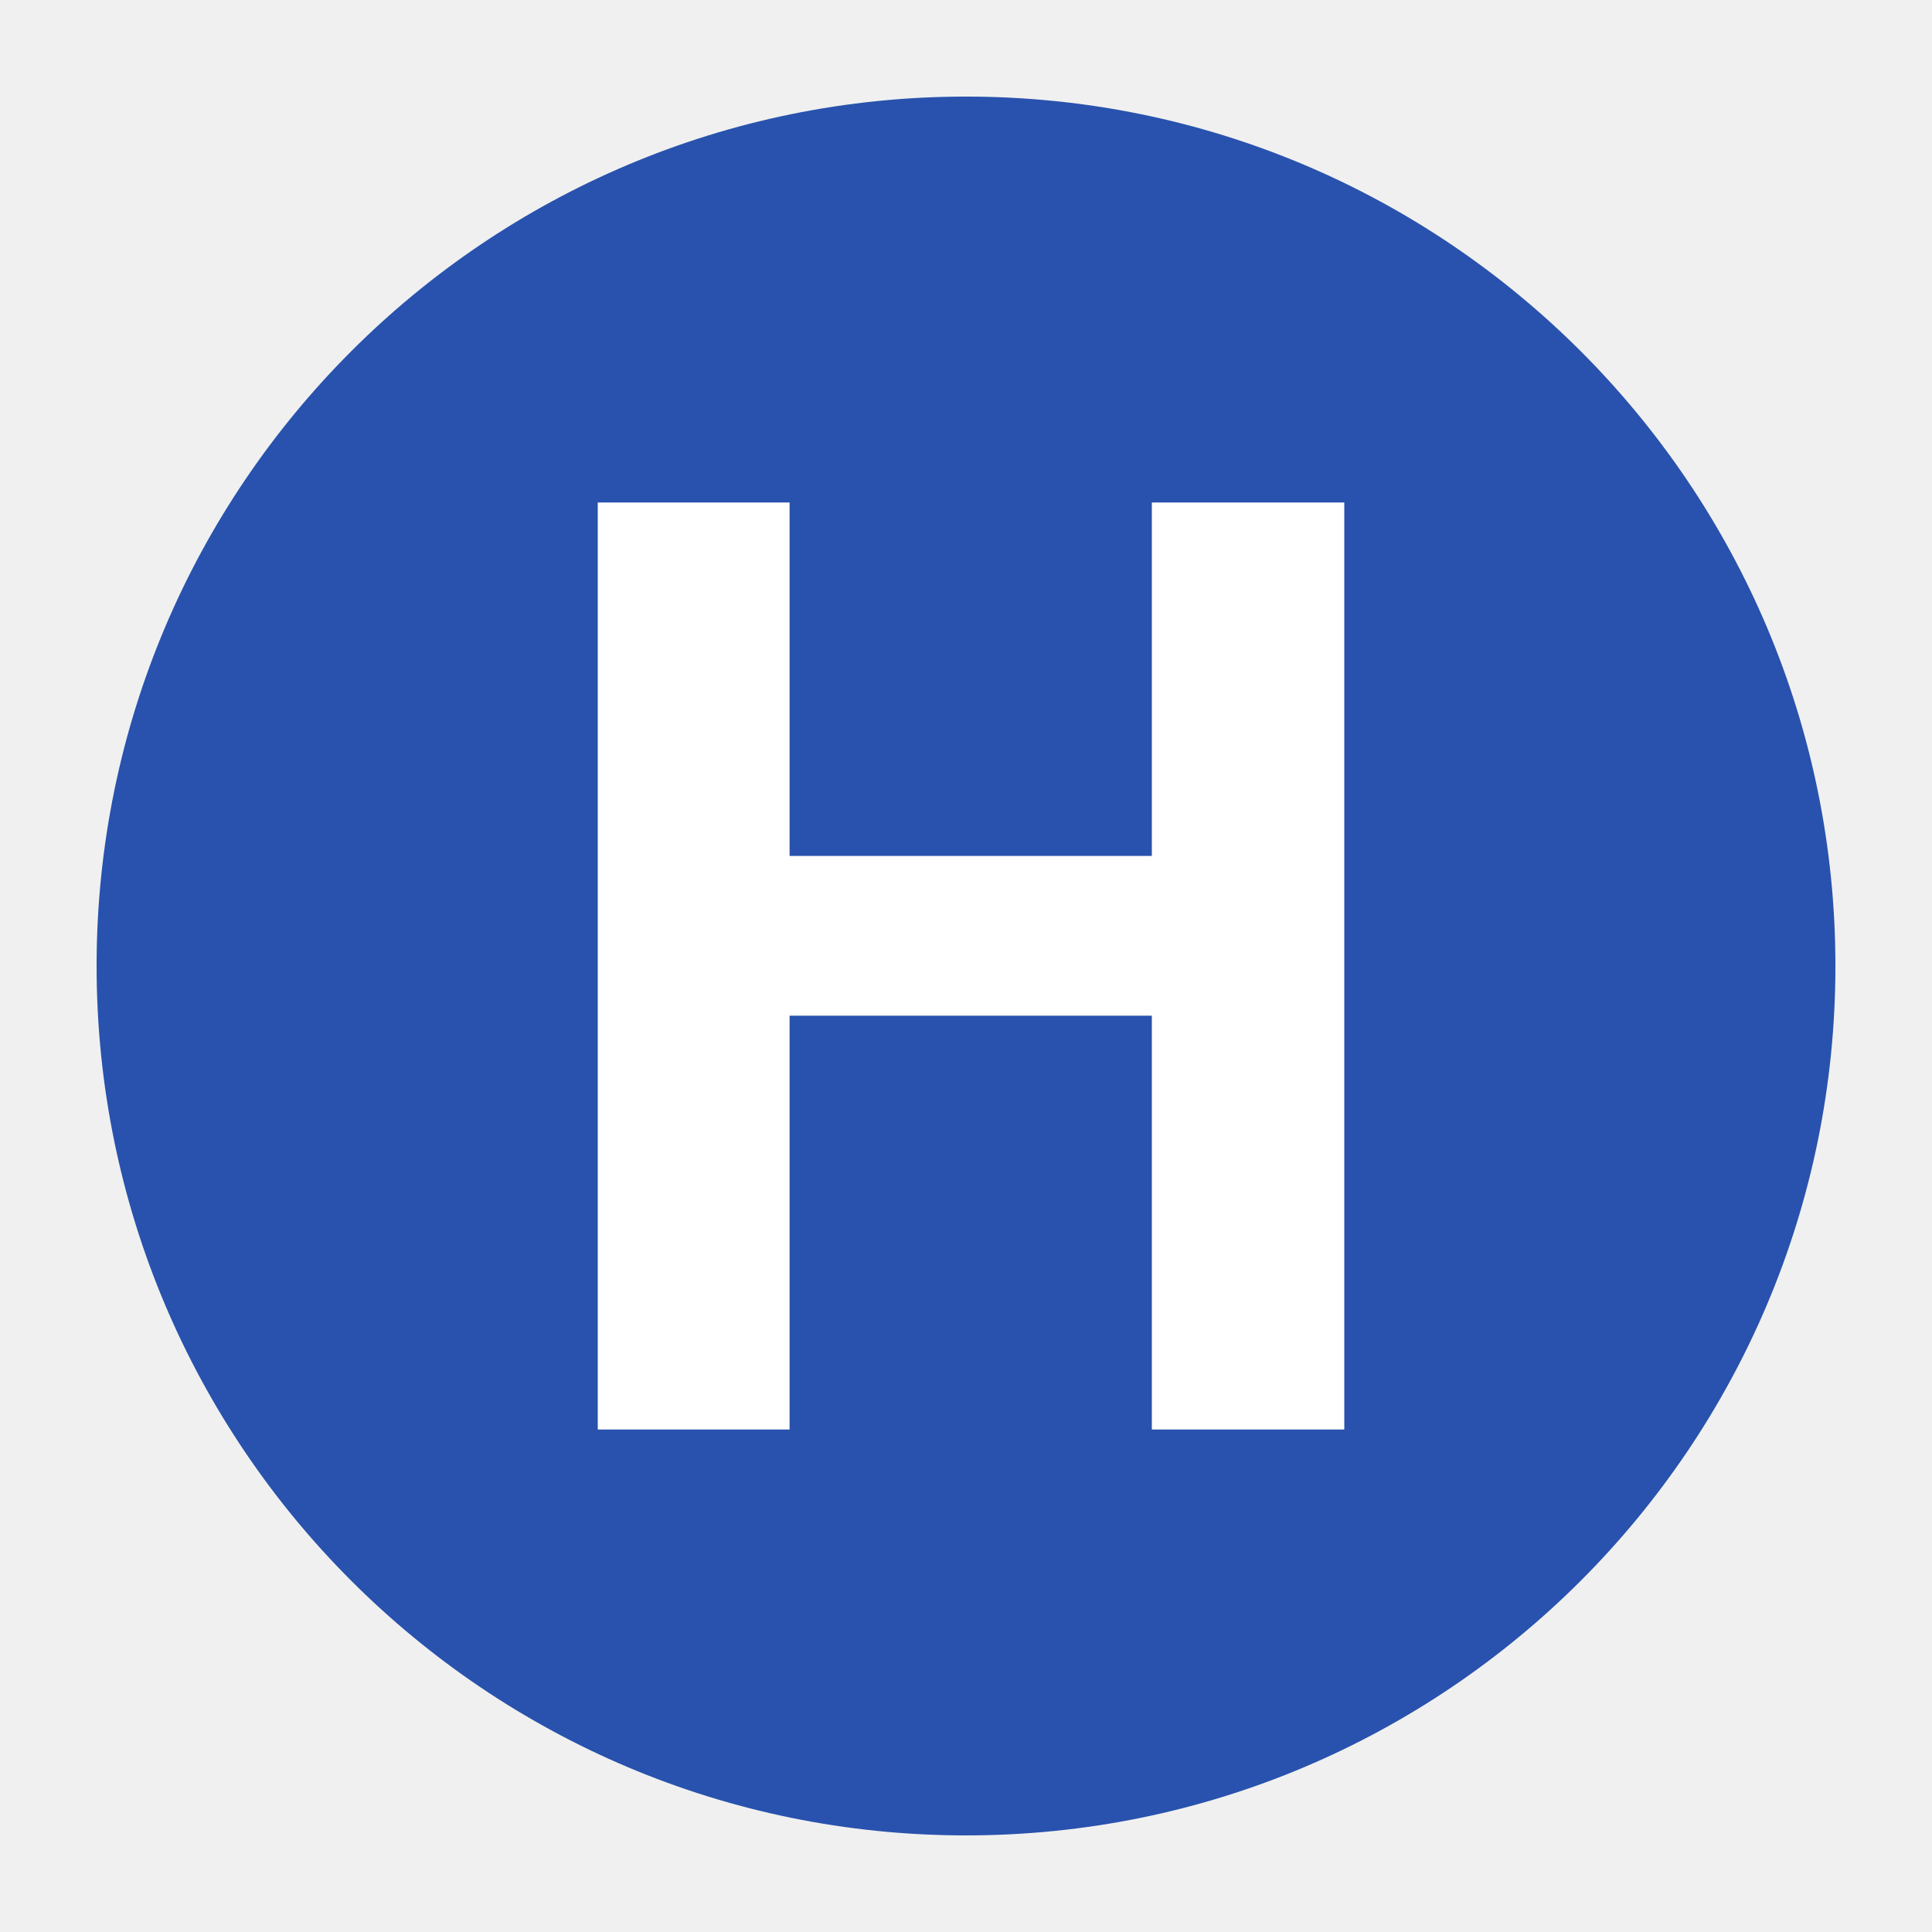
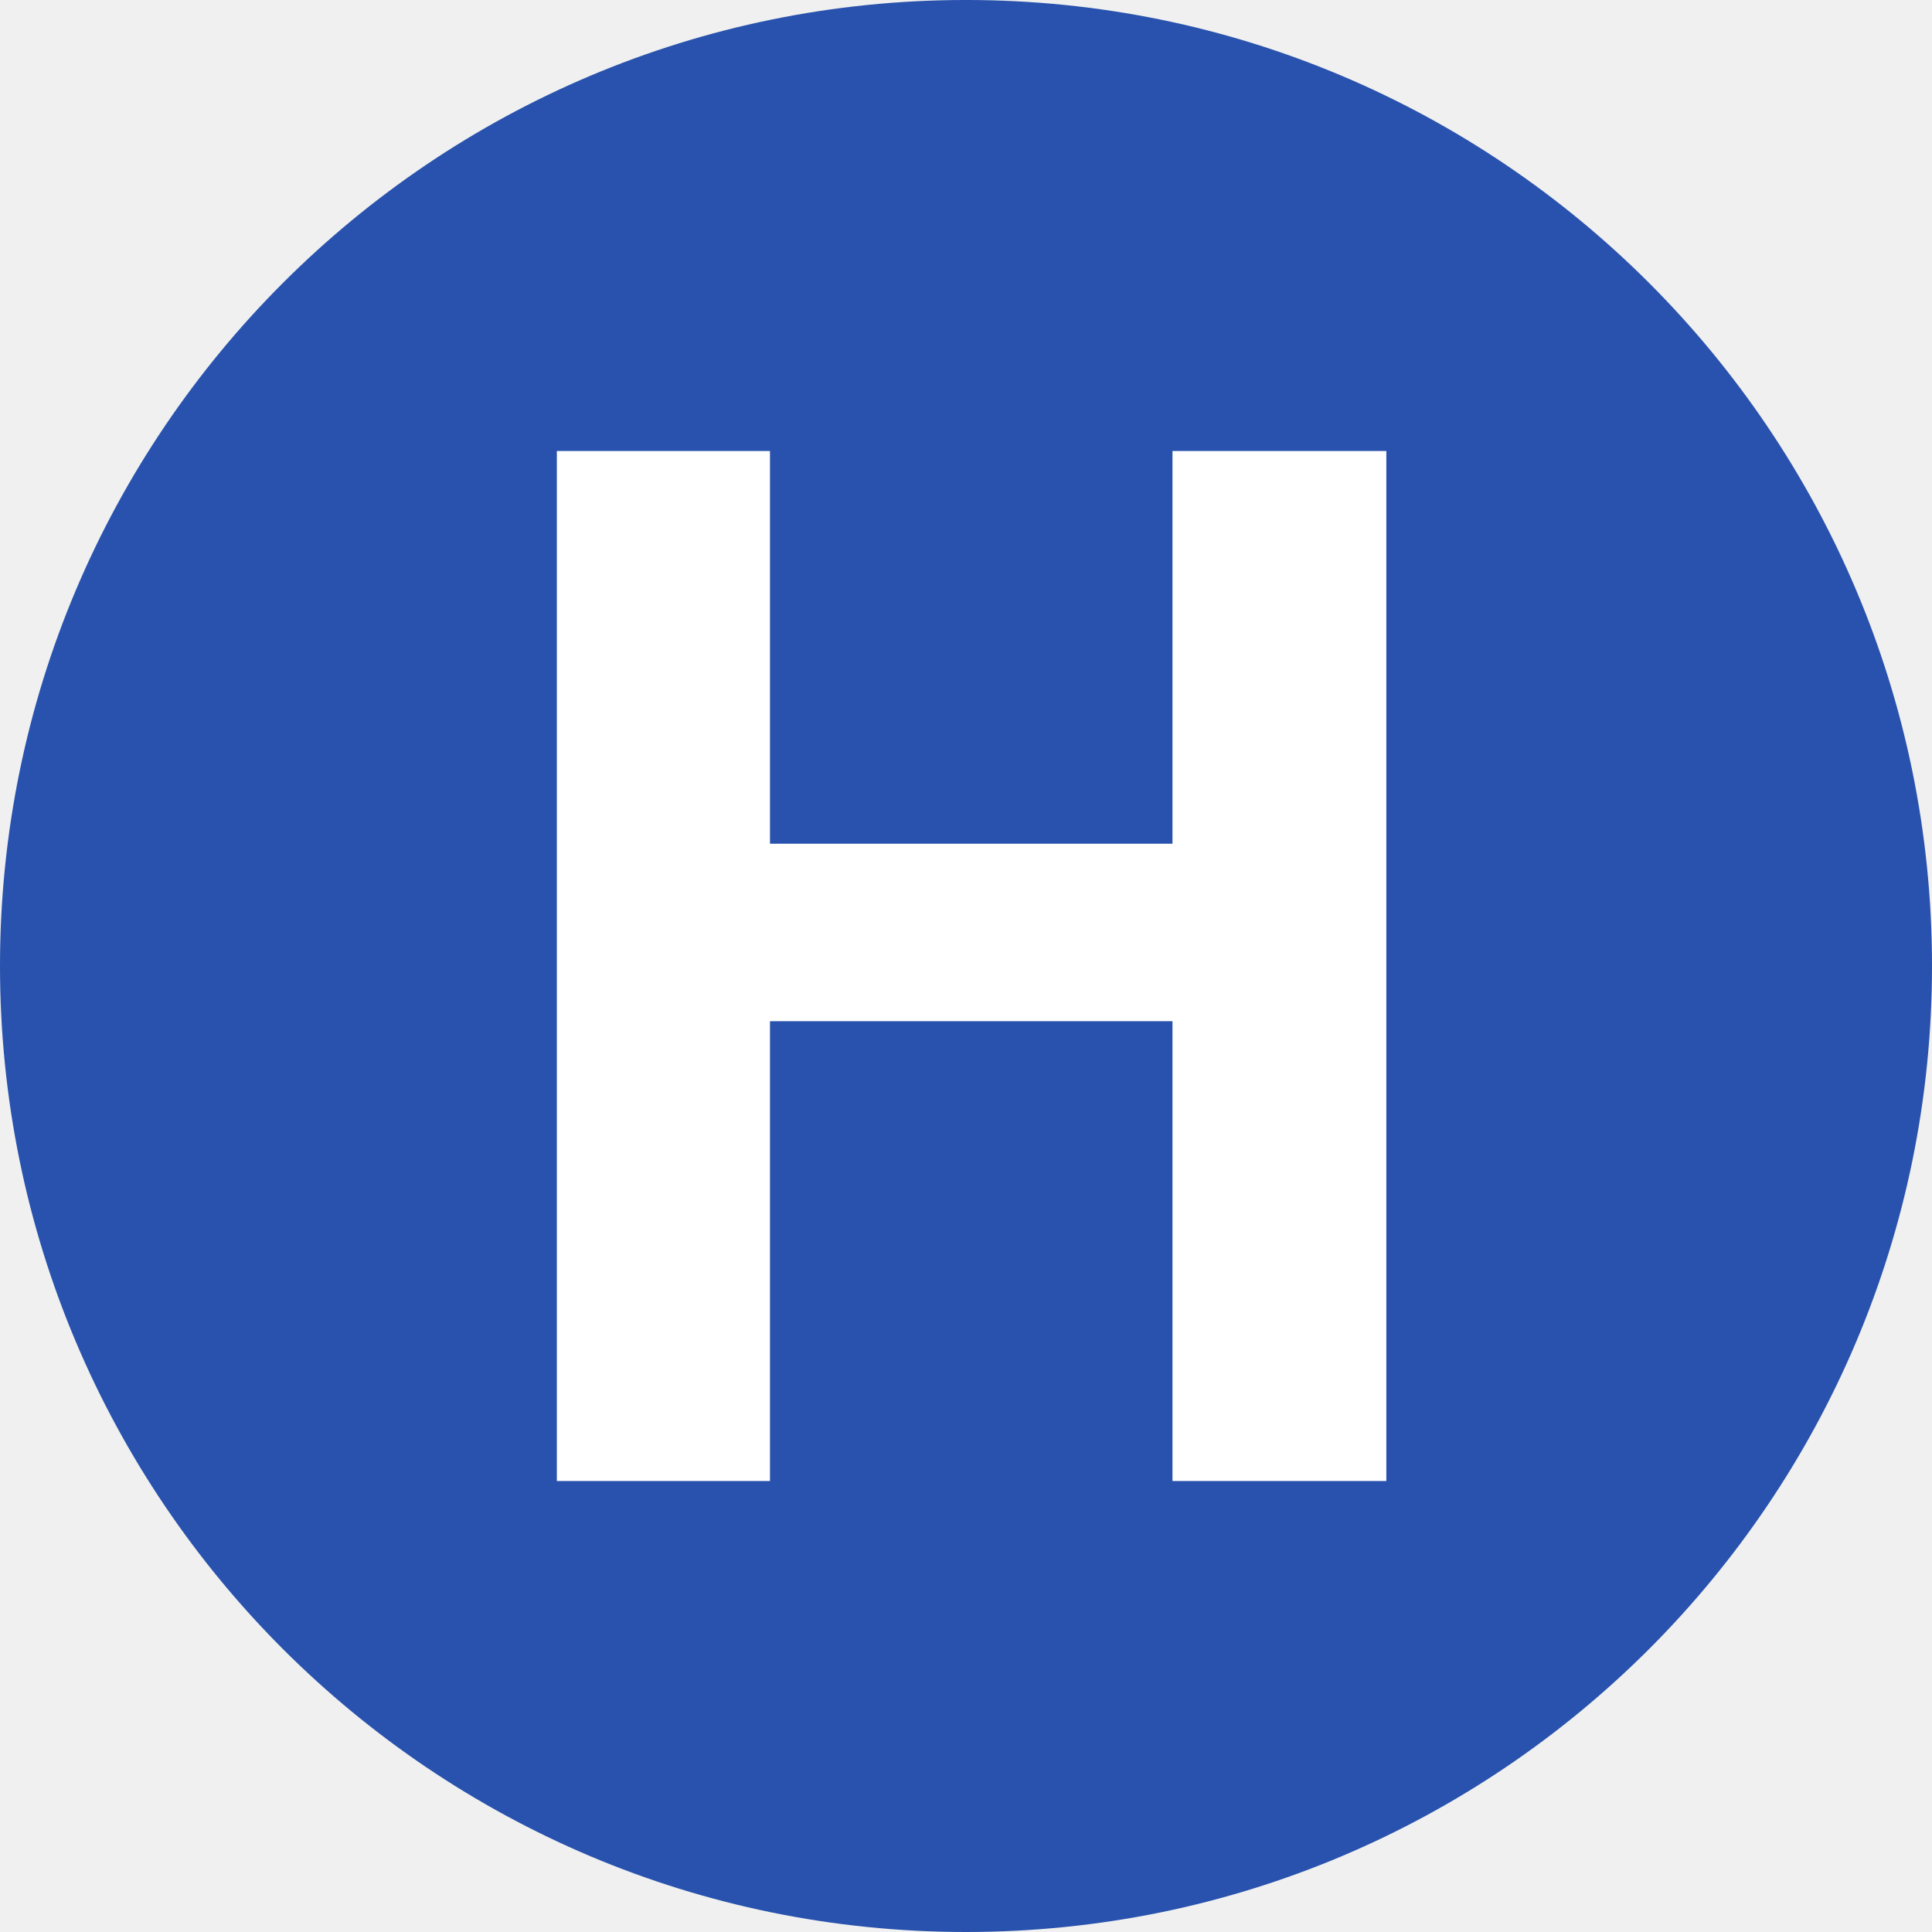
- <svg xmlns="http://www.w3.org/2000/svg" width="100%" height="100%" viewBox="0 0 100 100" version="1.1" xml:space="preserve" style="fill-rule:evenodd;clip-rule:evenodd;stroke-linejoin:round;stroke-miterlimit:1.414;">
-   <g id="H">
-     <g transform="matrix(1.02285,0,0,1.02285,-0.474267,-1.17657)">
-       <circle cx="49.347" cy="50.033" r="43.995" style="fill:rgb(40,82,173);" />
-     </g>
-     <g transform="matrix(1.26802,0,0,1.26802,21.9029,39.5201)">
-       <path d="M7.127,27.185L7.127,-10.655L14.957,-10.655L14.957,3.772L29.744,3.772L29.744,-10.655L37.6,-10.655L37.6,27.185L29.744,27.185L29.744,10.293L14.957,10.293L14.957,27.185L7.127,27.185Z" style="fill:white;fill-rule:nonzero;" />
+ <svg xmlns="http://www.w3.org/2000/svg" width="100%" height="100%" viewBox="0 0 90 90" version="1.1" xml:space="preserve" style="fill-rule:evenodd;clip-rule:evenodd;stroke-linejoin:round;stroke-miterlimit:1.414;">
+   <g transform="matrix(1,0,0,1,-5,-5)">
+     <g id="H">
+       <g transform="matrix(1.02285,0,0,1.02285,-0.474267,-1.17657)">
+         <circle cx="49.347" cy="50.033" r="43.995" style="fill:rgb(40,82,173);" />
+       </g>
+       <g transform="matrix(1.26802,0,0,1.26802,21.9029,39.5201)">
+         <path d="M7.127,27.185L7.127,-10.655L14.957,-10.655L14.957,3.772L29.744,3.772L29.744,-10.655L37.6,-10.655L37.6,27.185L29.744,27.185L29.744,10.293L14.957,10.293L14.957,27.185L7.127,27.185Z" style="fill:white;fill-rule:nonzero;" />
+       </g>
    </g>
  </g>
</svg>
